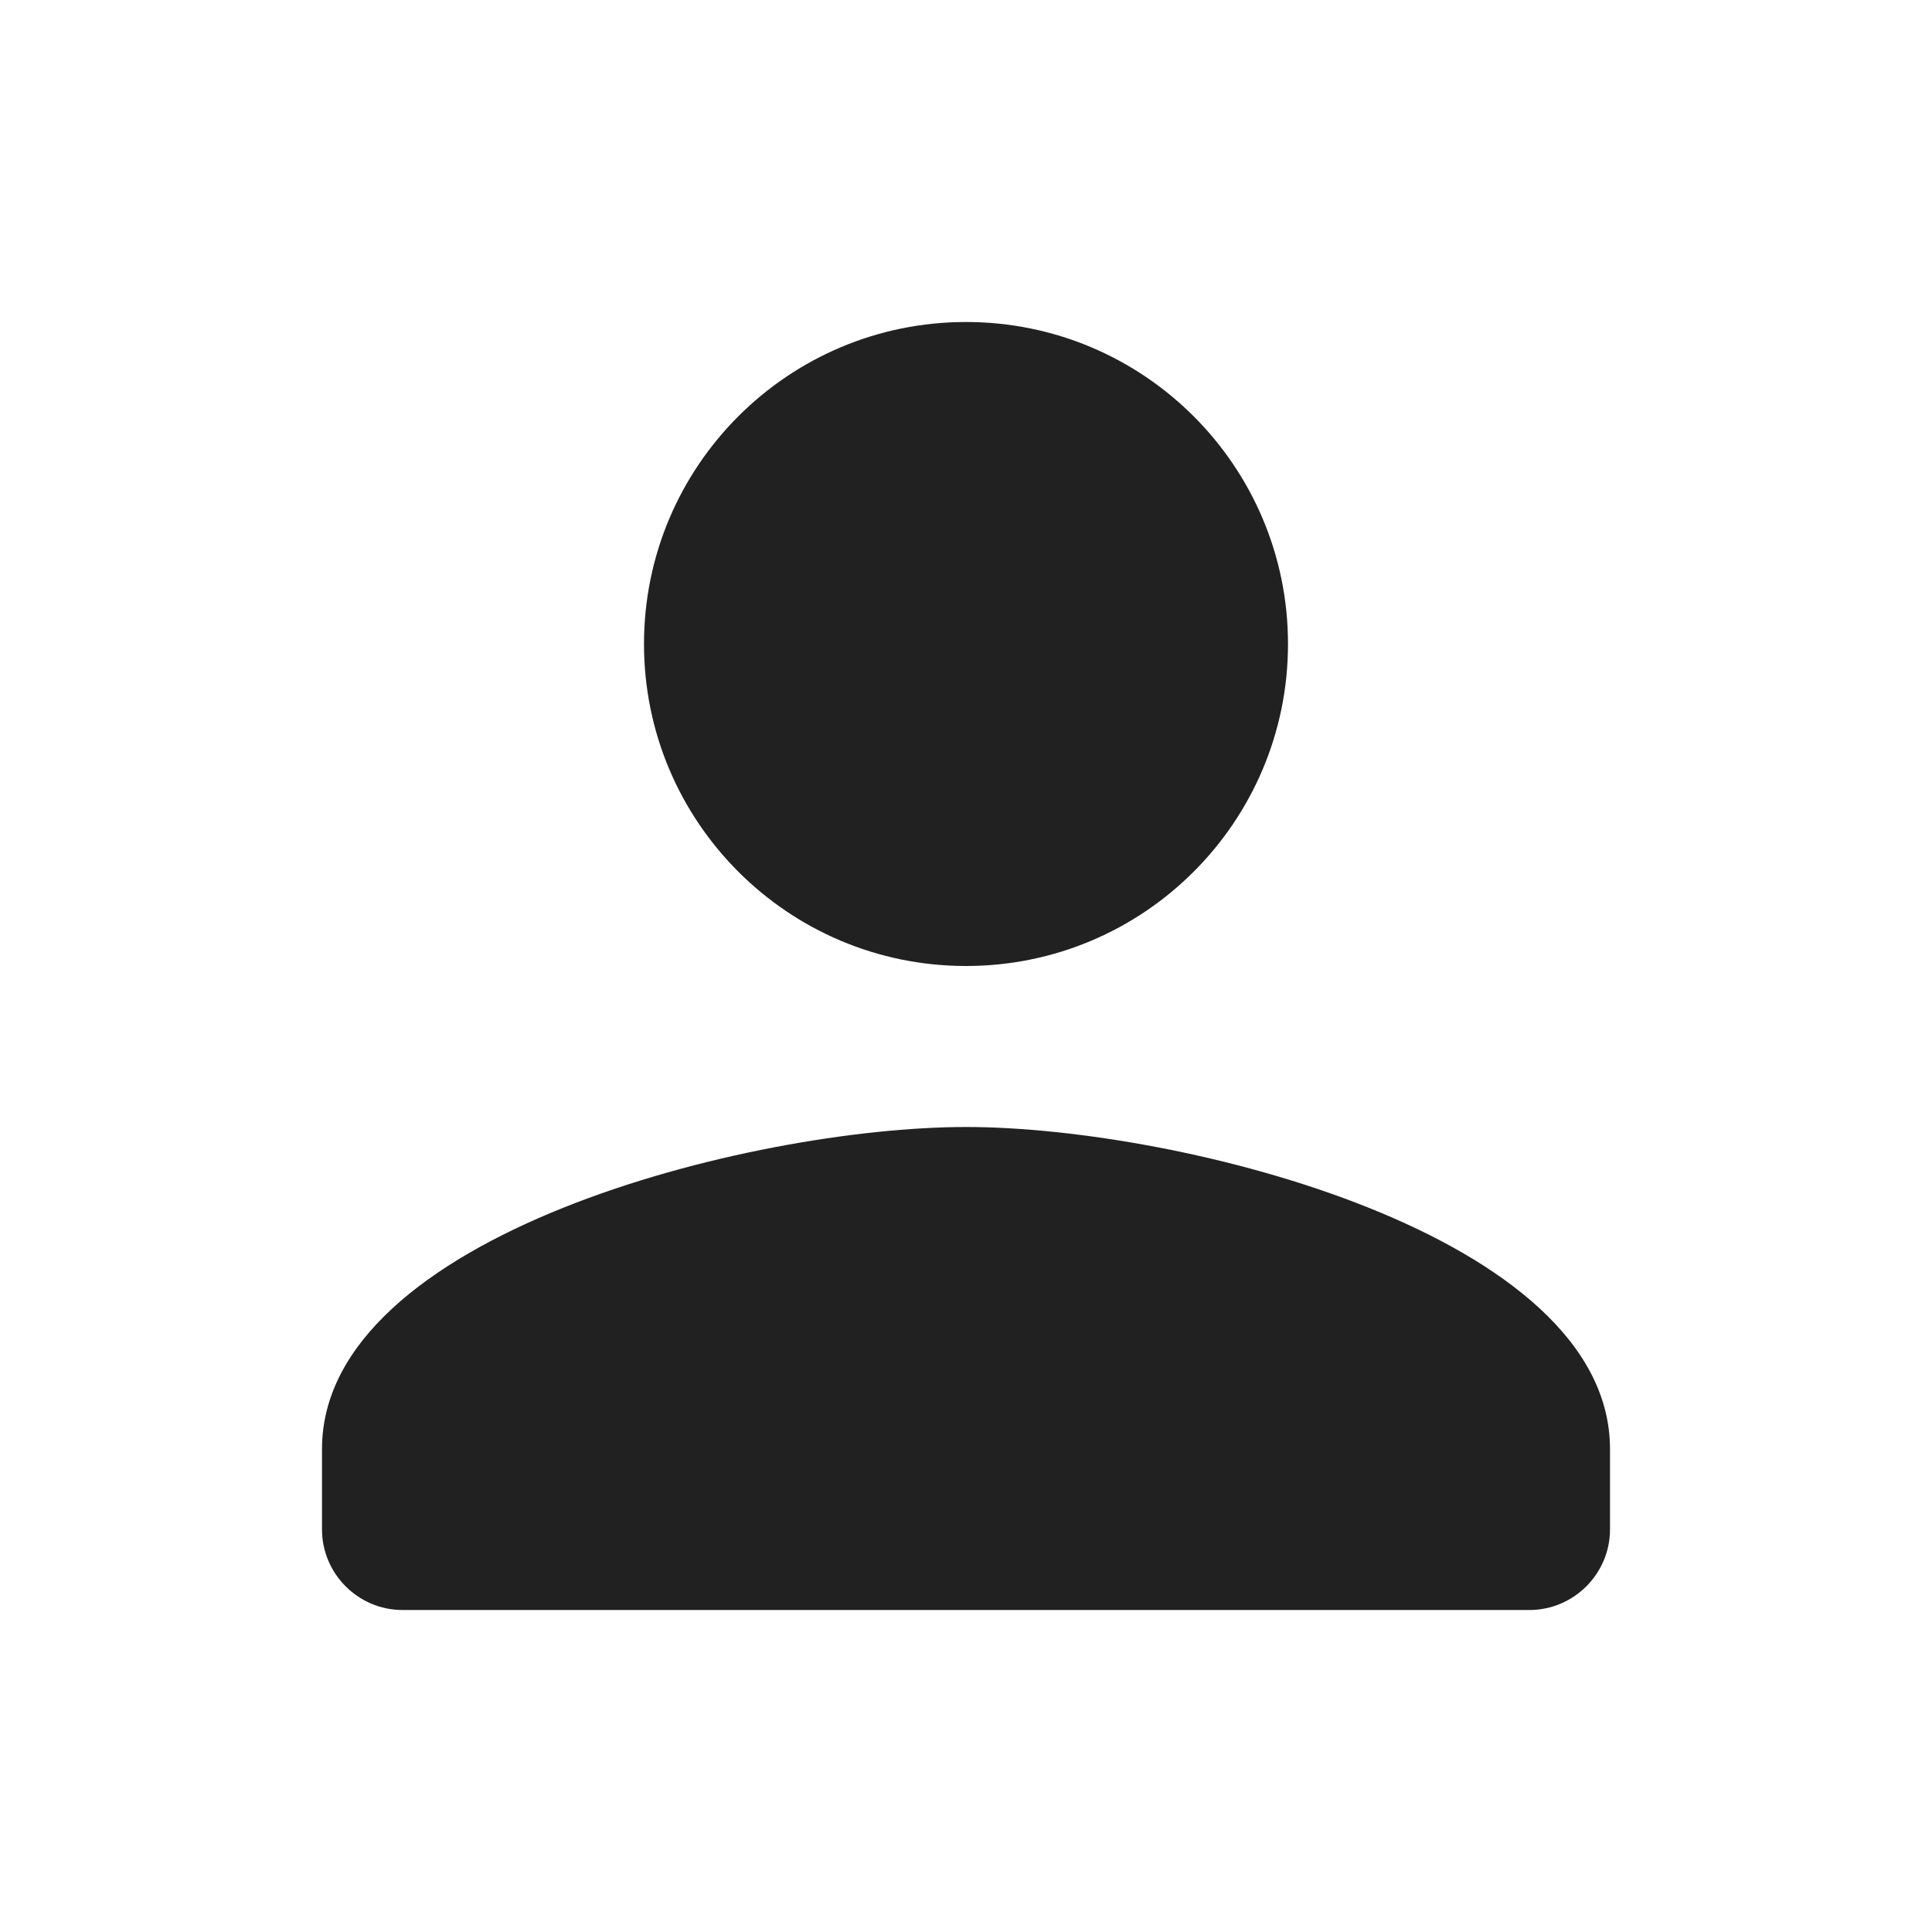
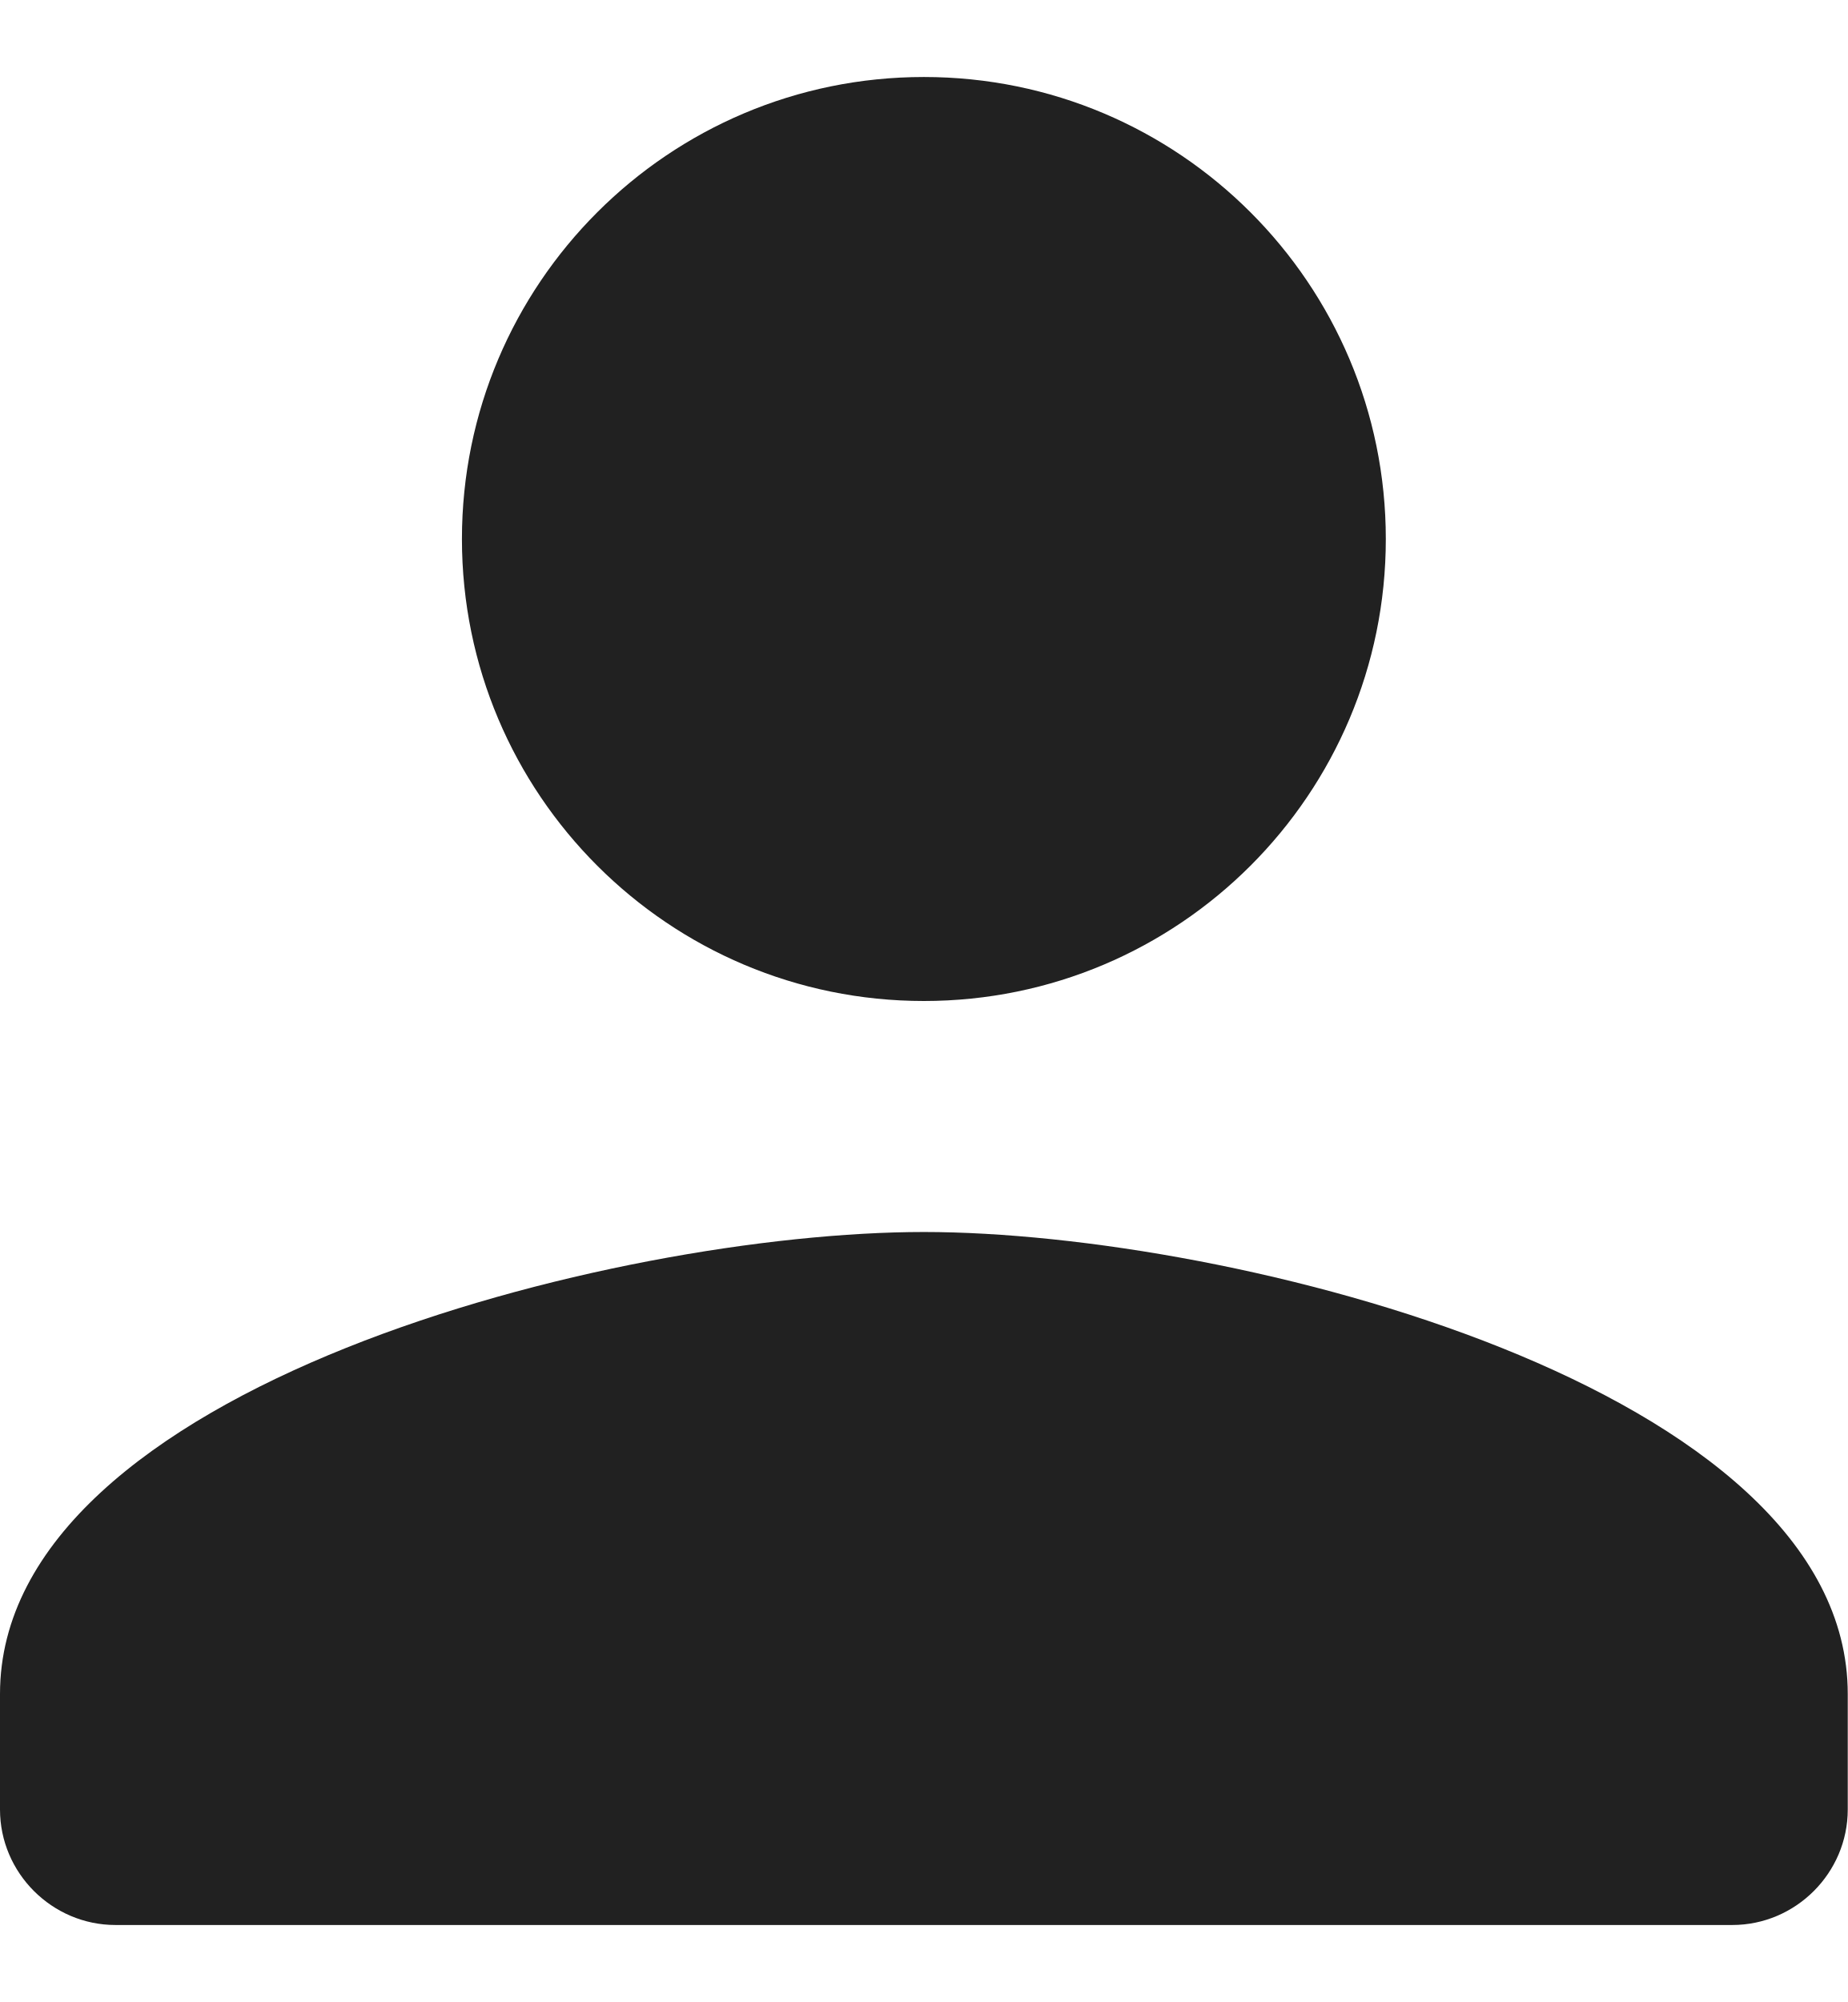
- <svg xmlns="http://www.w3.org/2000/svg" fill="none" viewBox="0 0 18 18">
-   <path d="M9 9a3 3 0 100-6 3 3 0 100 6zm0 1.5c-2.003 0-6 1.005-6 3v.75c0 .412.337.75.75.75h10.5c.412 0 .75-.338.75-.75v-.75c0-1.995-3.998-3-6-3z" fill="#212121" />
+ <svg xmlns="http://www.w3.org/2000/svg" fill="none" viewBox="0 0 12 13">
+   <path d="M6 6.5a3 3 0 100-6 3 3 0 100 6zM6 8c-2.002 0-6 1.005-6 3v.75c0 .412.338.75.75.75h10.5c.412 0 .75-.338.75-.75V11c0-1.995-3.998-3-6-3z" fill="#212121" />
</svg>
